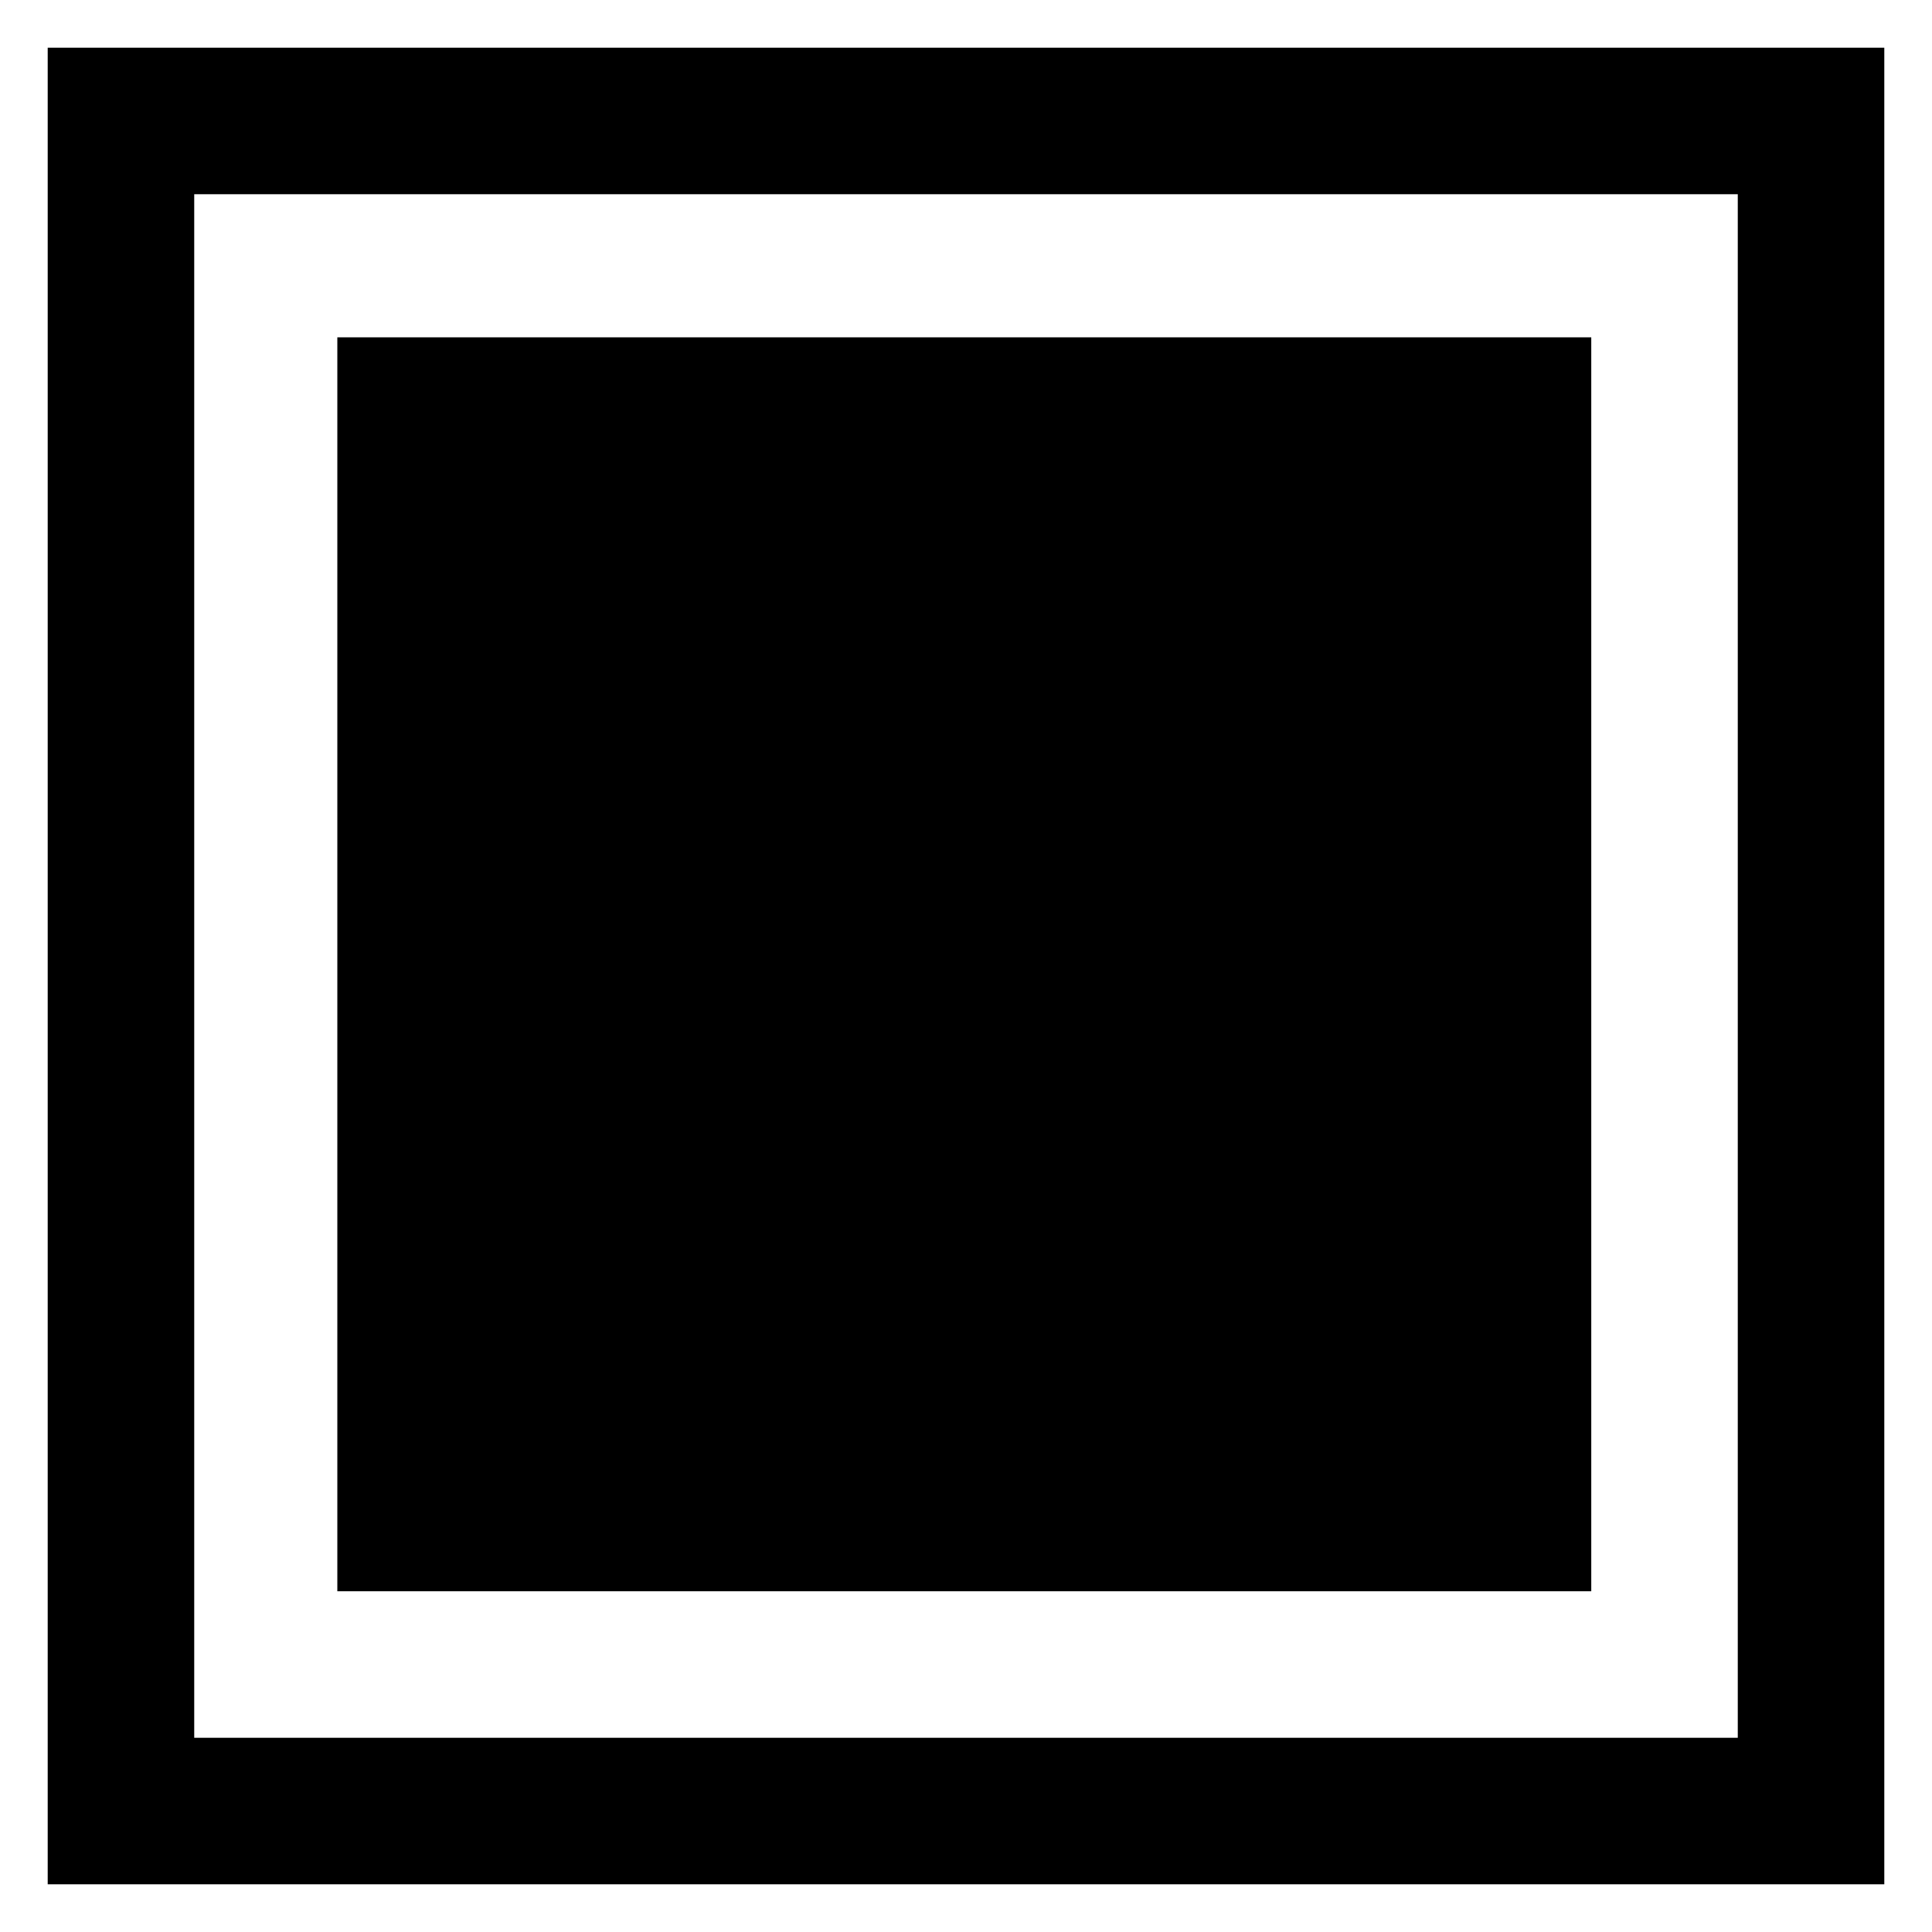
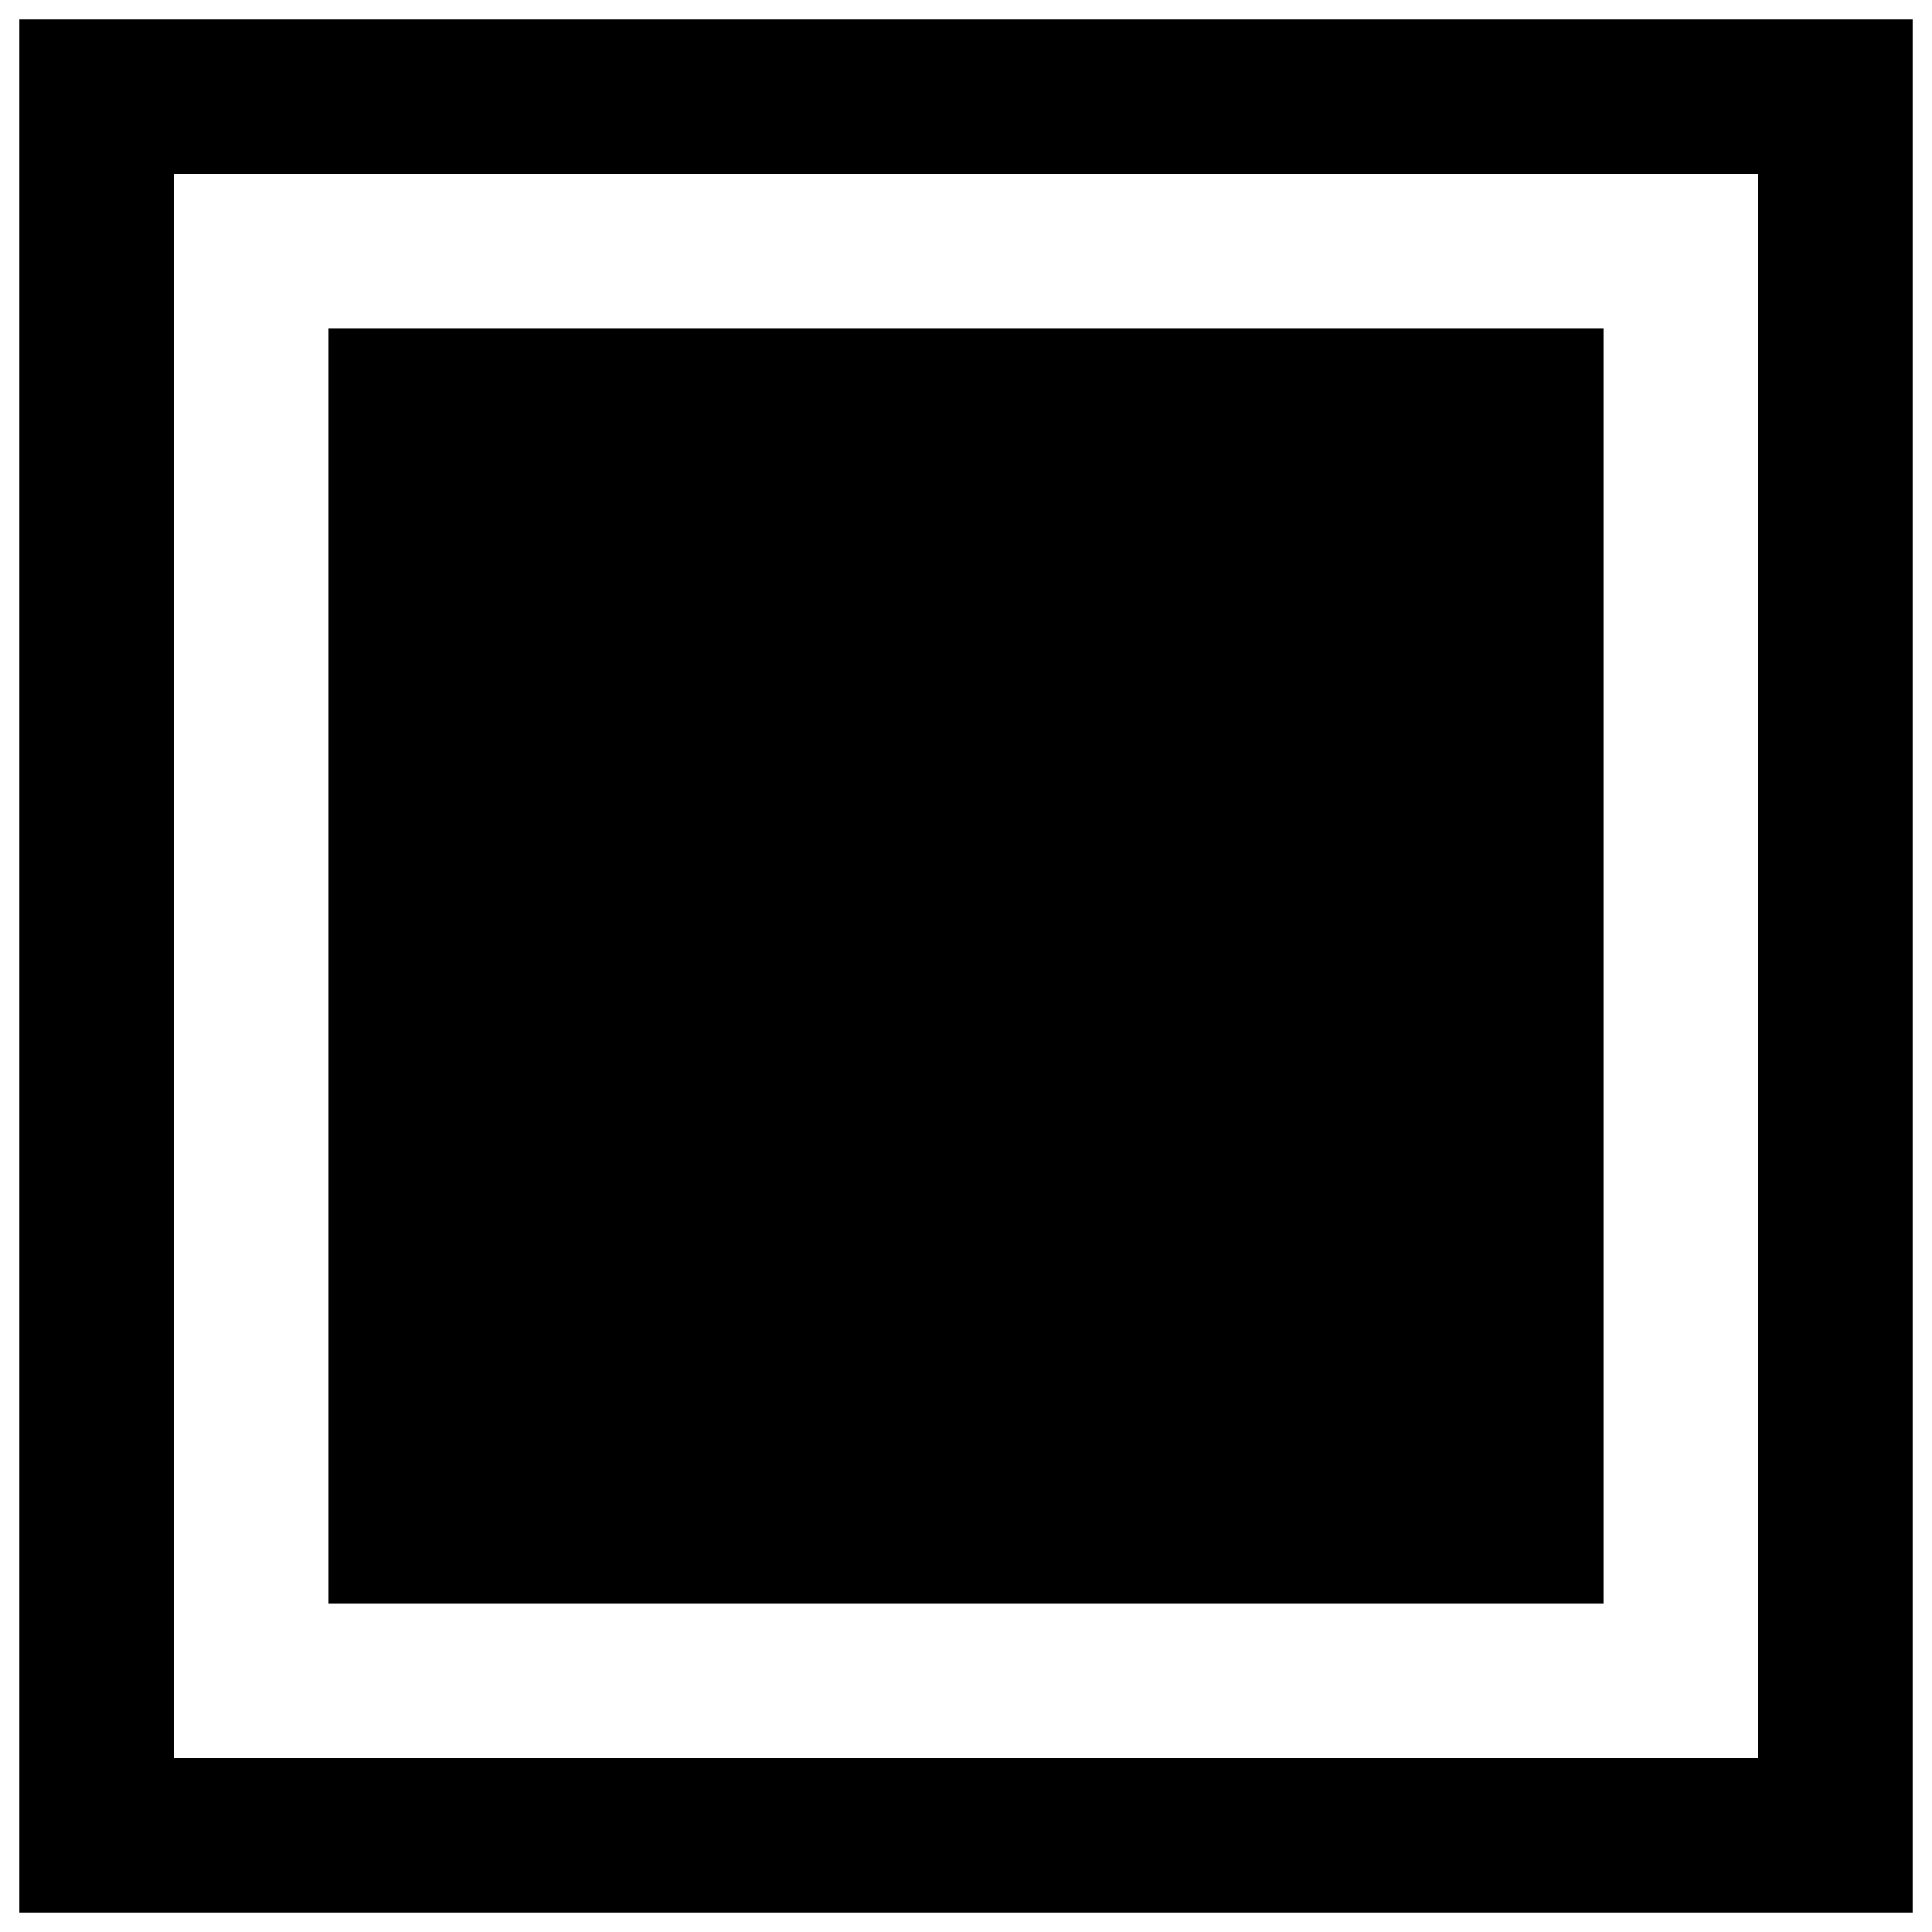
- <svg xmlns="http://www.w3.org/2000/svg" version="1.1" id="round" x="0px" y="0px" viewBox="0 0 56.7 56.7" style="enable-background:new 0 0 56.7 56.7;" xml:space="preserve">
-   <path d="M1.4,1.4v53.9h53.9V1.4H1.4z M51,51H5.7V5.7H51V51z" />
-   <rect x="9.9" y="9.9" width="36.8" height="36.8" />
+ <svg xmlns="http://www.w3.org/2000/svg" version="1.1" id="round" x="0px" y="0px" viewBox="0 0 50 50" style="enable-background:new 0 0 50 50;" xml:space="preserve">
+   <rect x="8.5" y="8.5" width="33" height="33" />
+   <path d="M41.5,0.5h-33h-8v8v33v8h8h33h8v-8v-33v-8H41.5z M45.5,8.5v33v4h-4h-33h-4v-4v-33v-4h4h33h4V8.5z" />
</svg>
